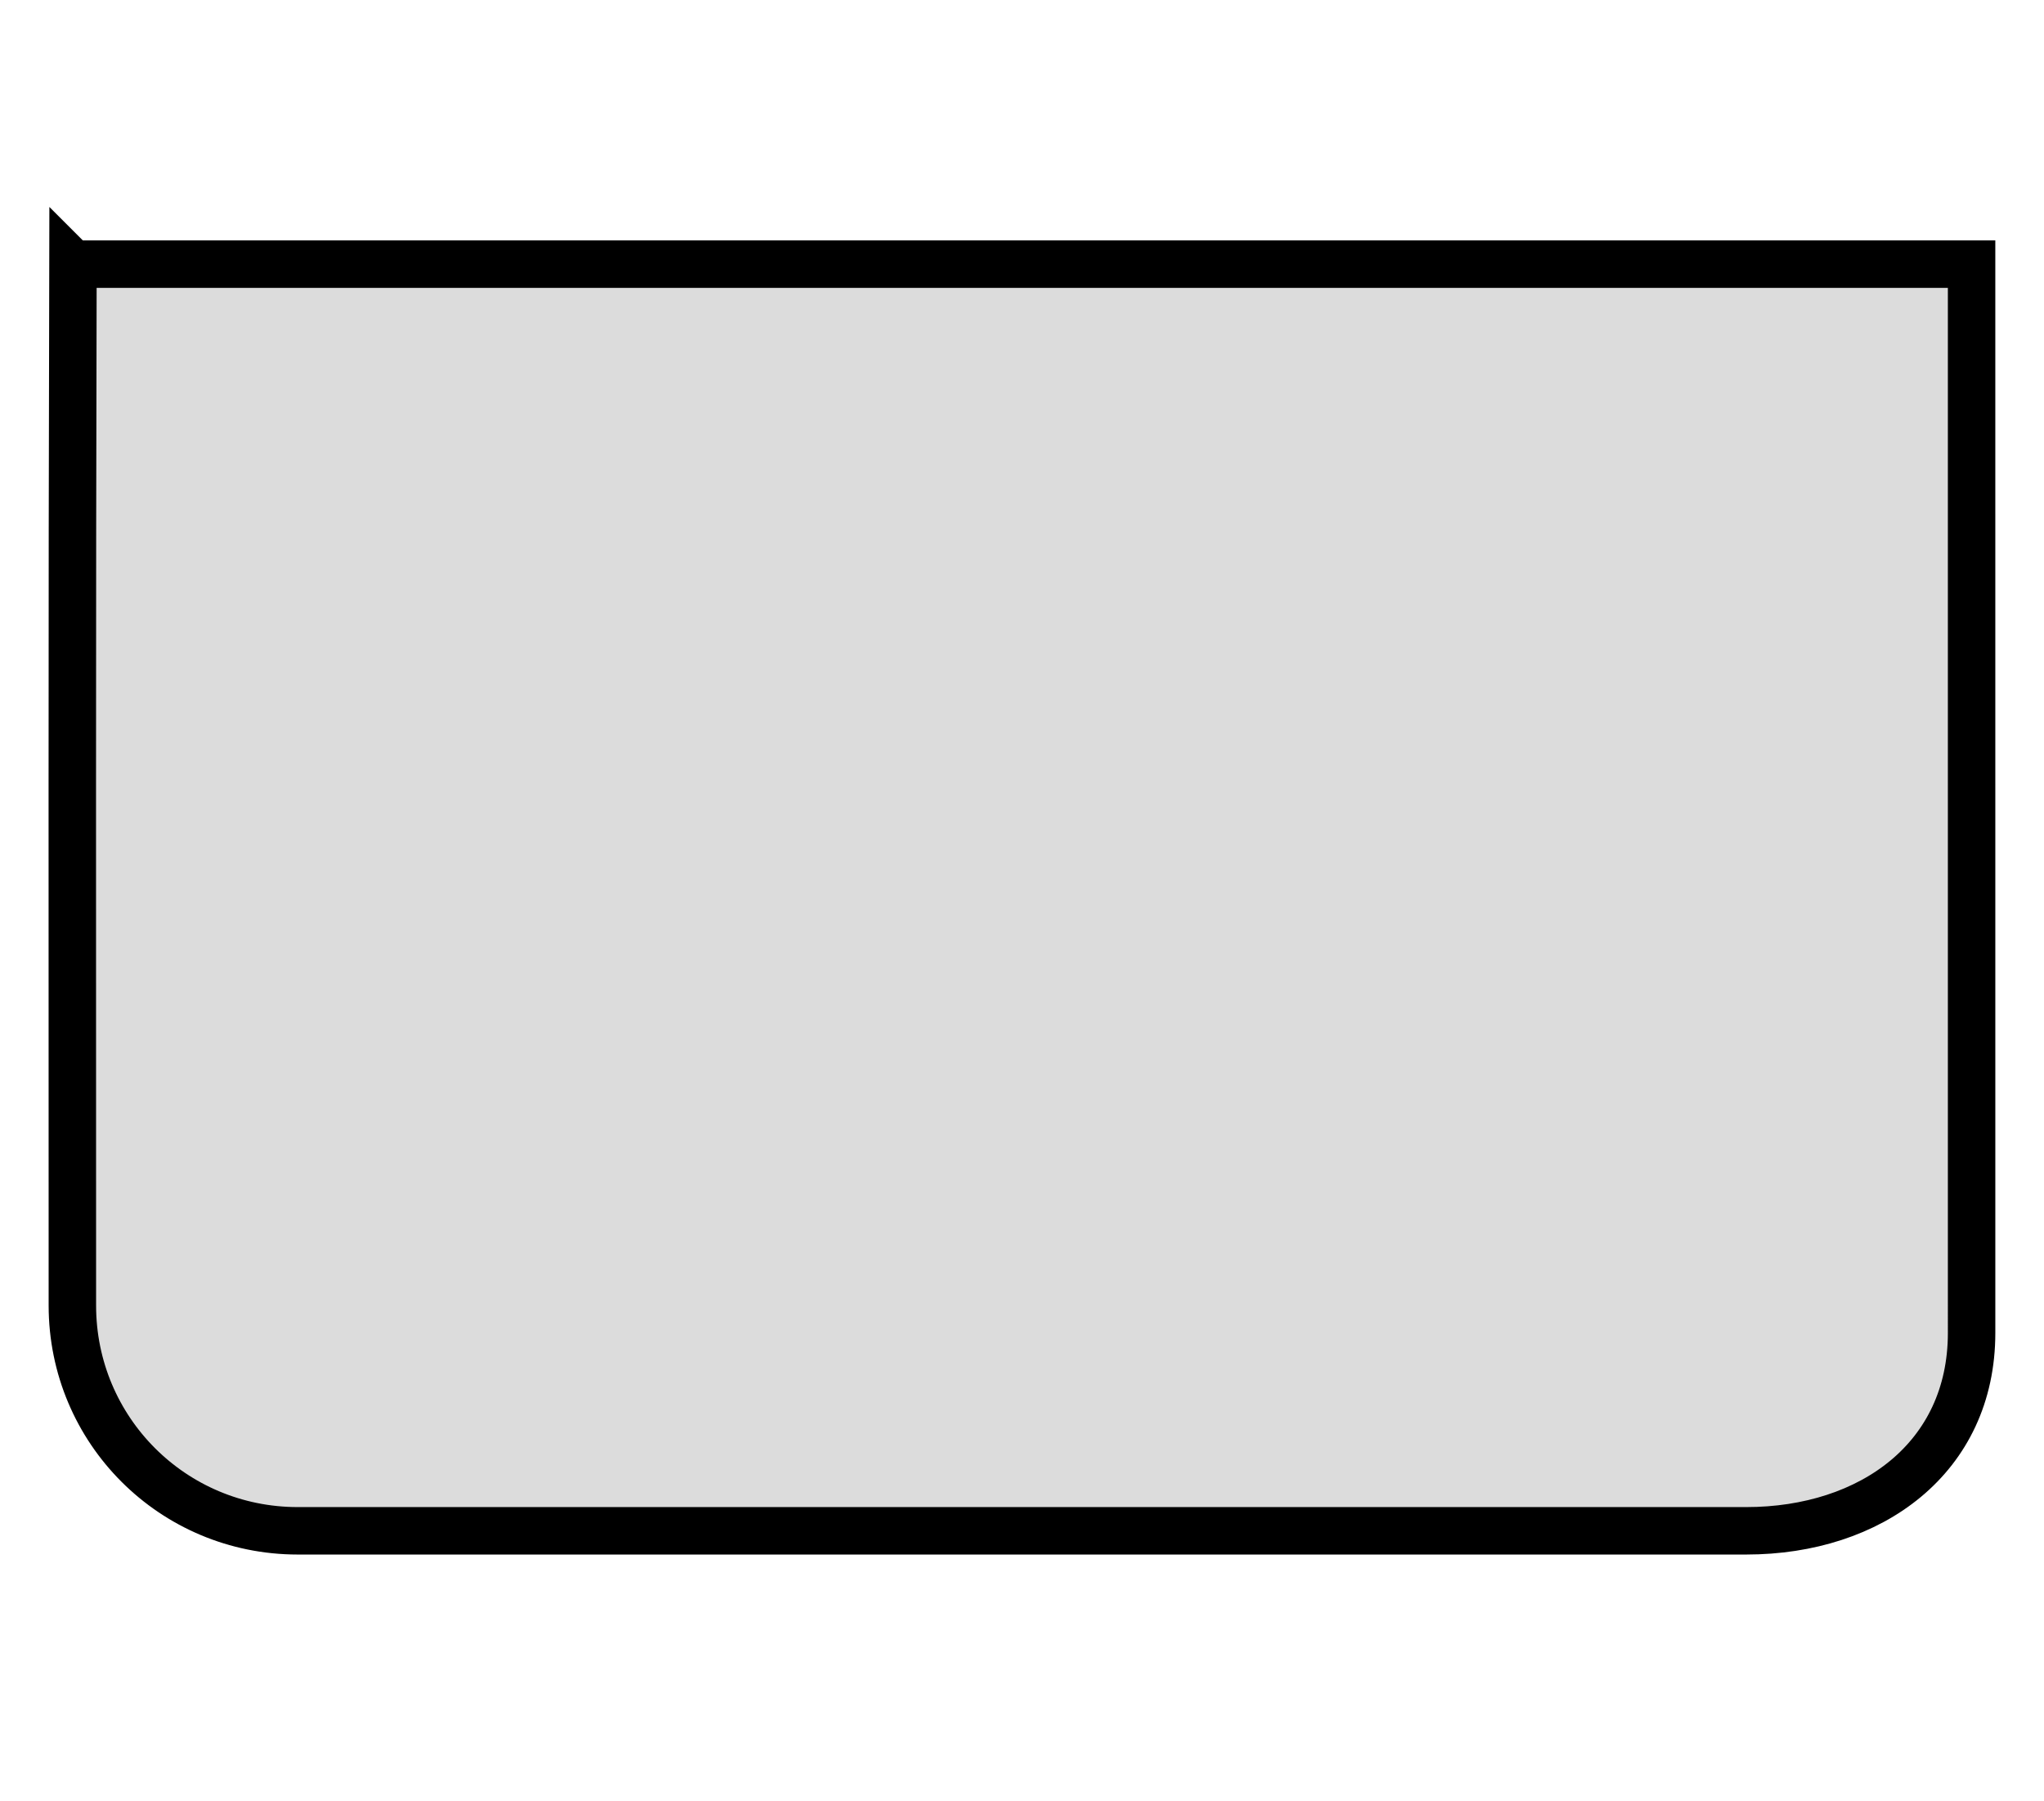
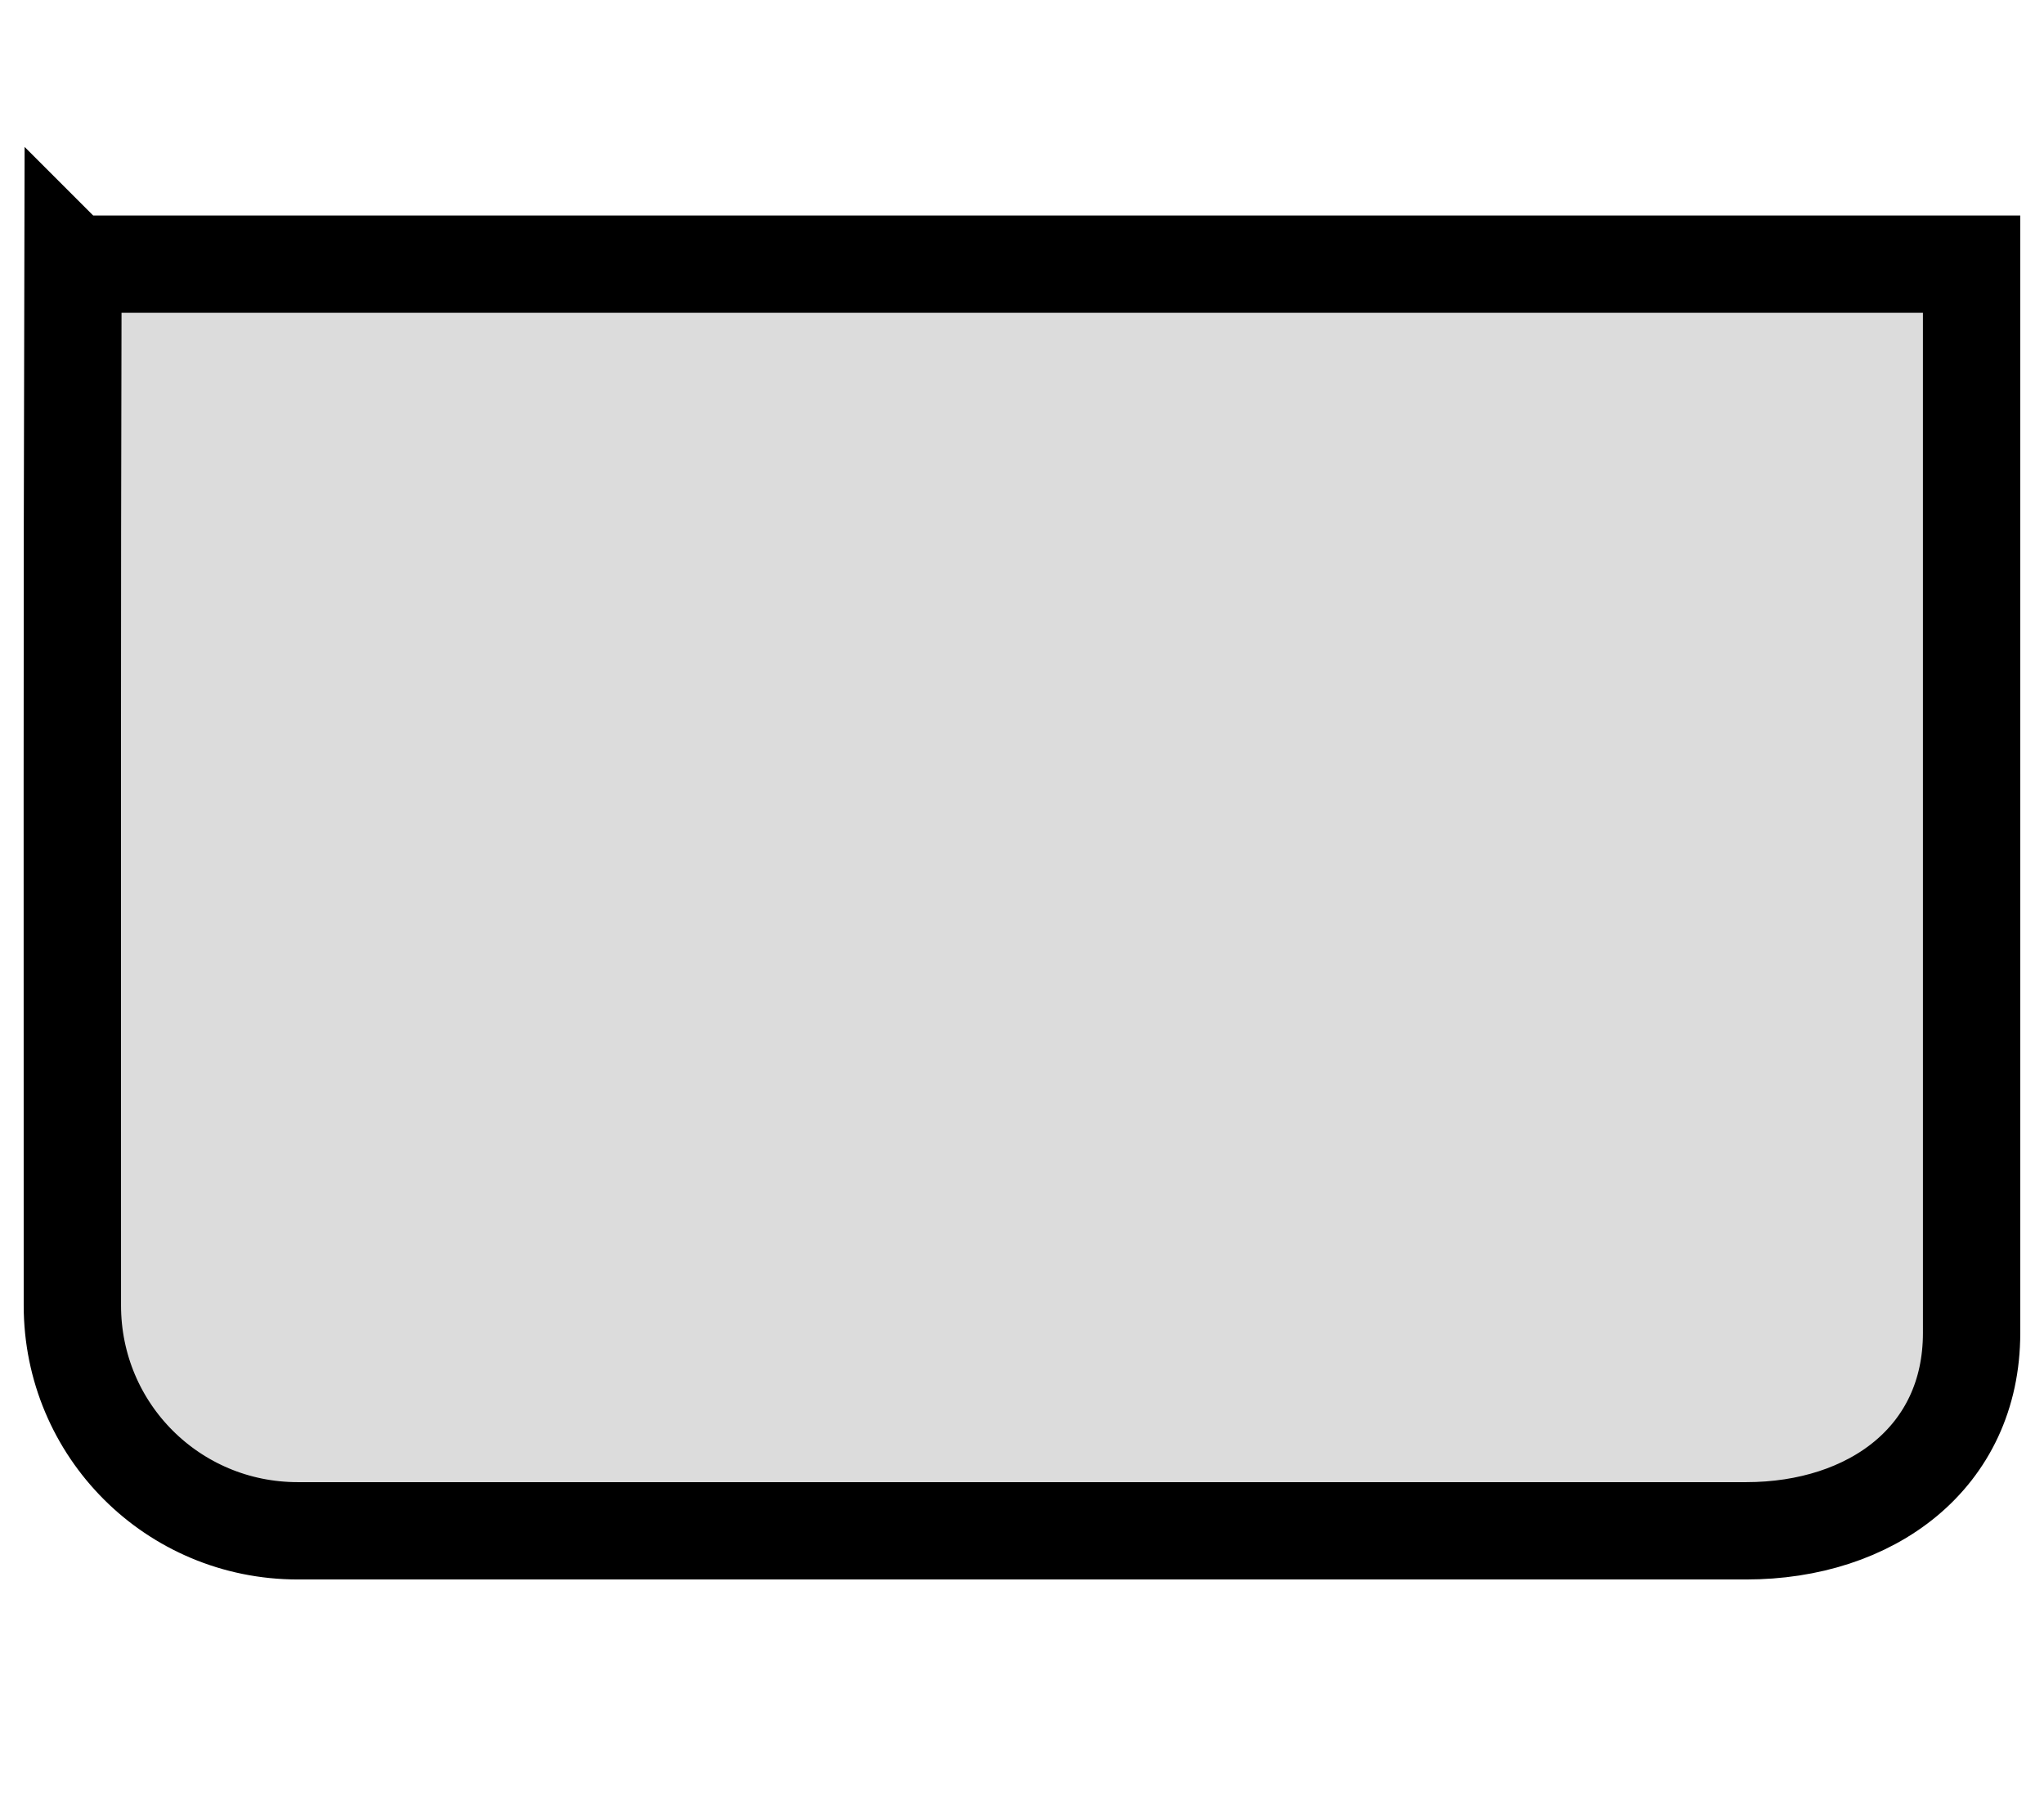
<svg xmlns="http://www.w3.org/2000/svg" width="42" height="37" viewBox="0 0 42 37" id="svg2" version="1.1">
  <defs id="defs4" />
  <g id="g4486" style="opacity:1">
-     <path style="opacity:1;fill:#000000;fill-opacity:0.137;stroke:#000000;stroke-width:0.975;stroke-miterlimit:4;stroke-dasharray:none;stroke-opacity:1" d="M 1.5,5.428 H 40.512 c -1.8e-5,7.547 1.56e-4,14.417 2.68e-4,21.964 3.8e-5,2.565 -2.065,4.066 -4.631,4.066 H 6.118 c -2.565,0 -4.631,-2.065 -4.631,-4.631 4.104e-4,-7.547 -0.008,-13.853 0.012,-21.4 z" id="rect814" />
+     <path style="opacity:1;fill:#000000;fill-opacity:0.137;stroke:#000000;stroke-width:2;stroke-miterlimit:4;stroke-dasharray:none;stroke-opacity:1" d="M 1.5,5.428 H 40.512 c -1.8e-5,7.547 1.56e-4,14.417 2.68e-4,21.964 3.8e-5,2.565 -2.065,4.066 -4.631,4.066 H 6.118 c -2.565,0 -4.631,-2.065 -4.631,-4.631 4.104e-4,-7.547 -0.008,-13.853 0.012,-21.4 z" id="rect814" />
  </g>
</svg>
